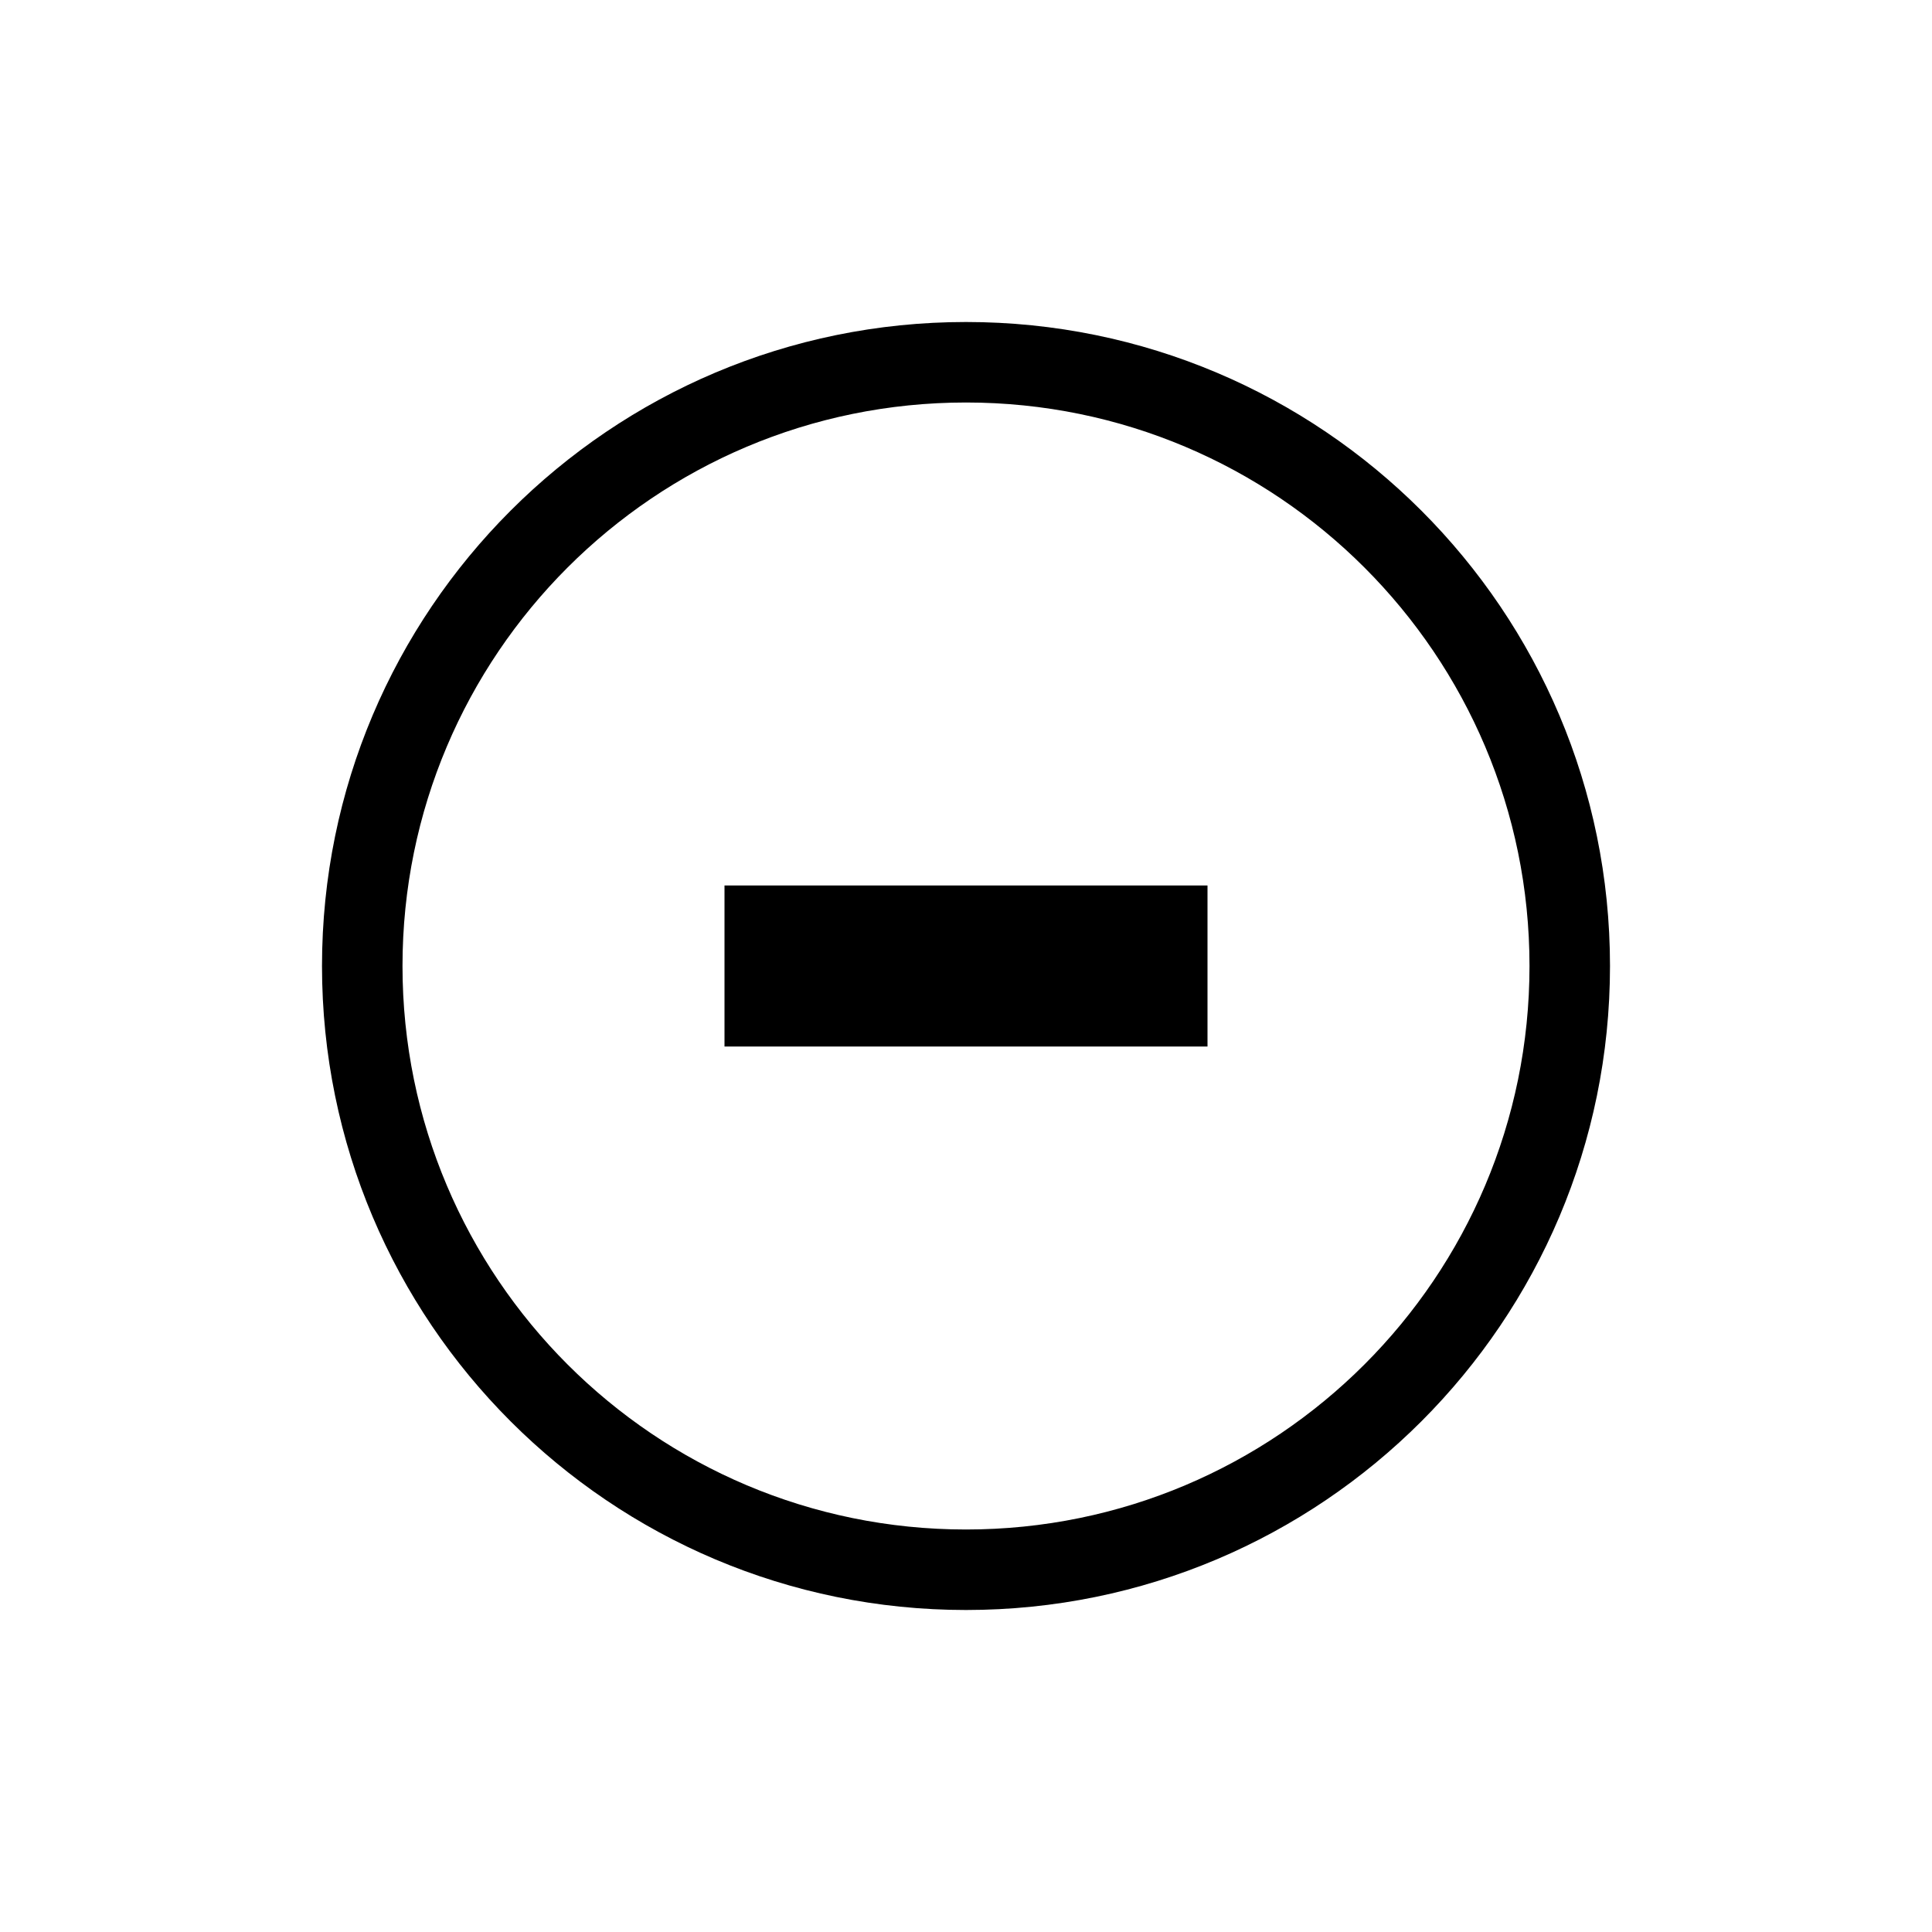
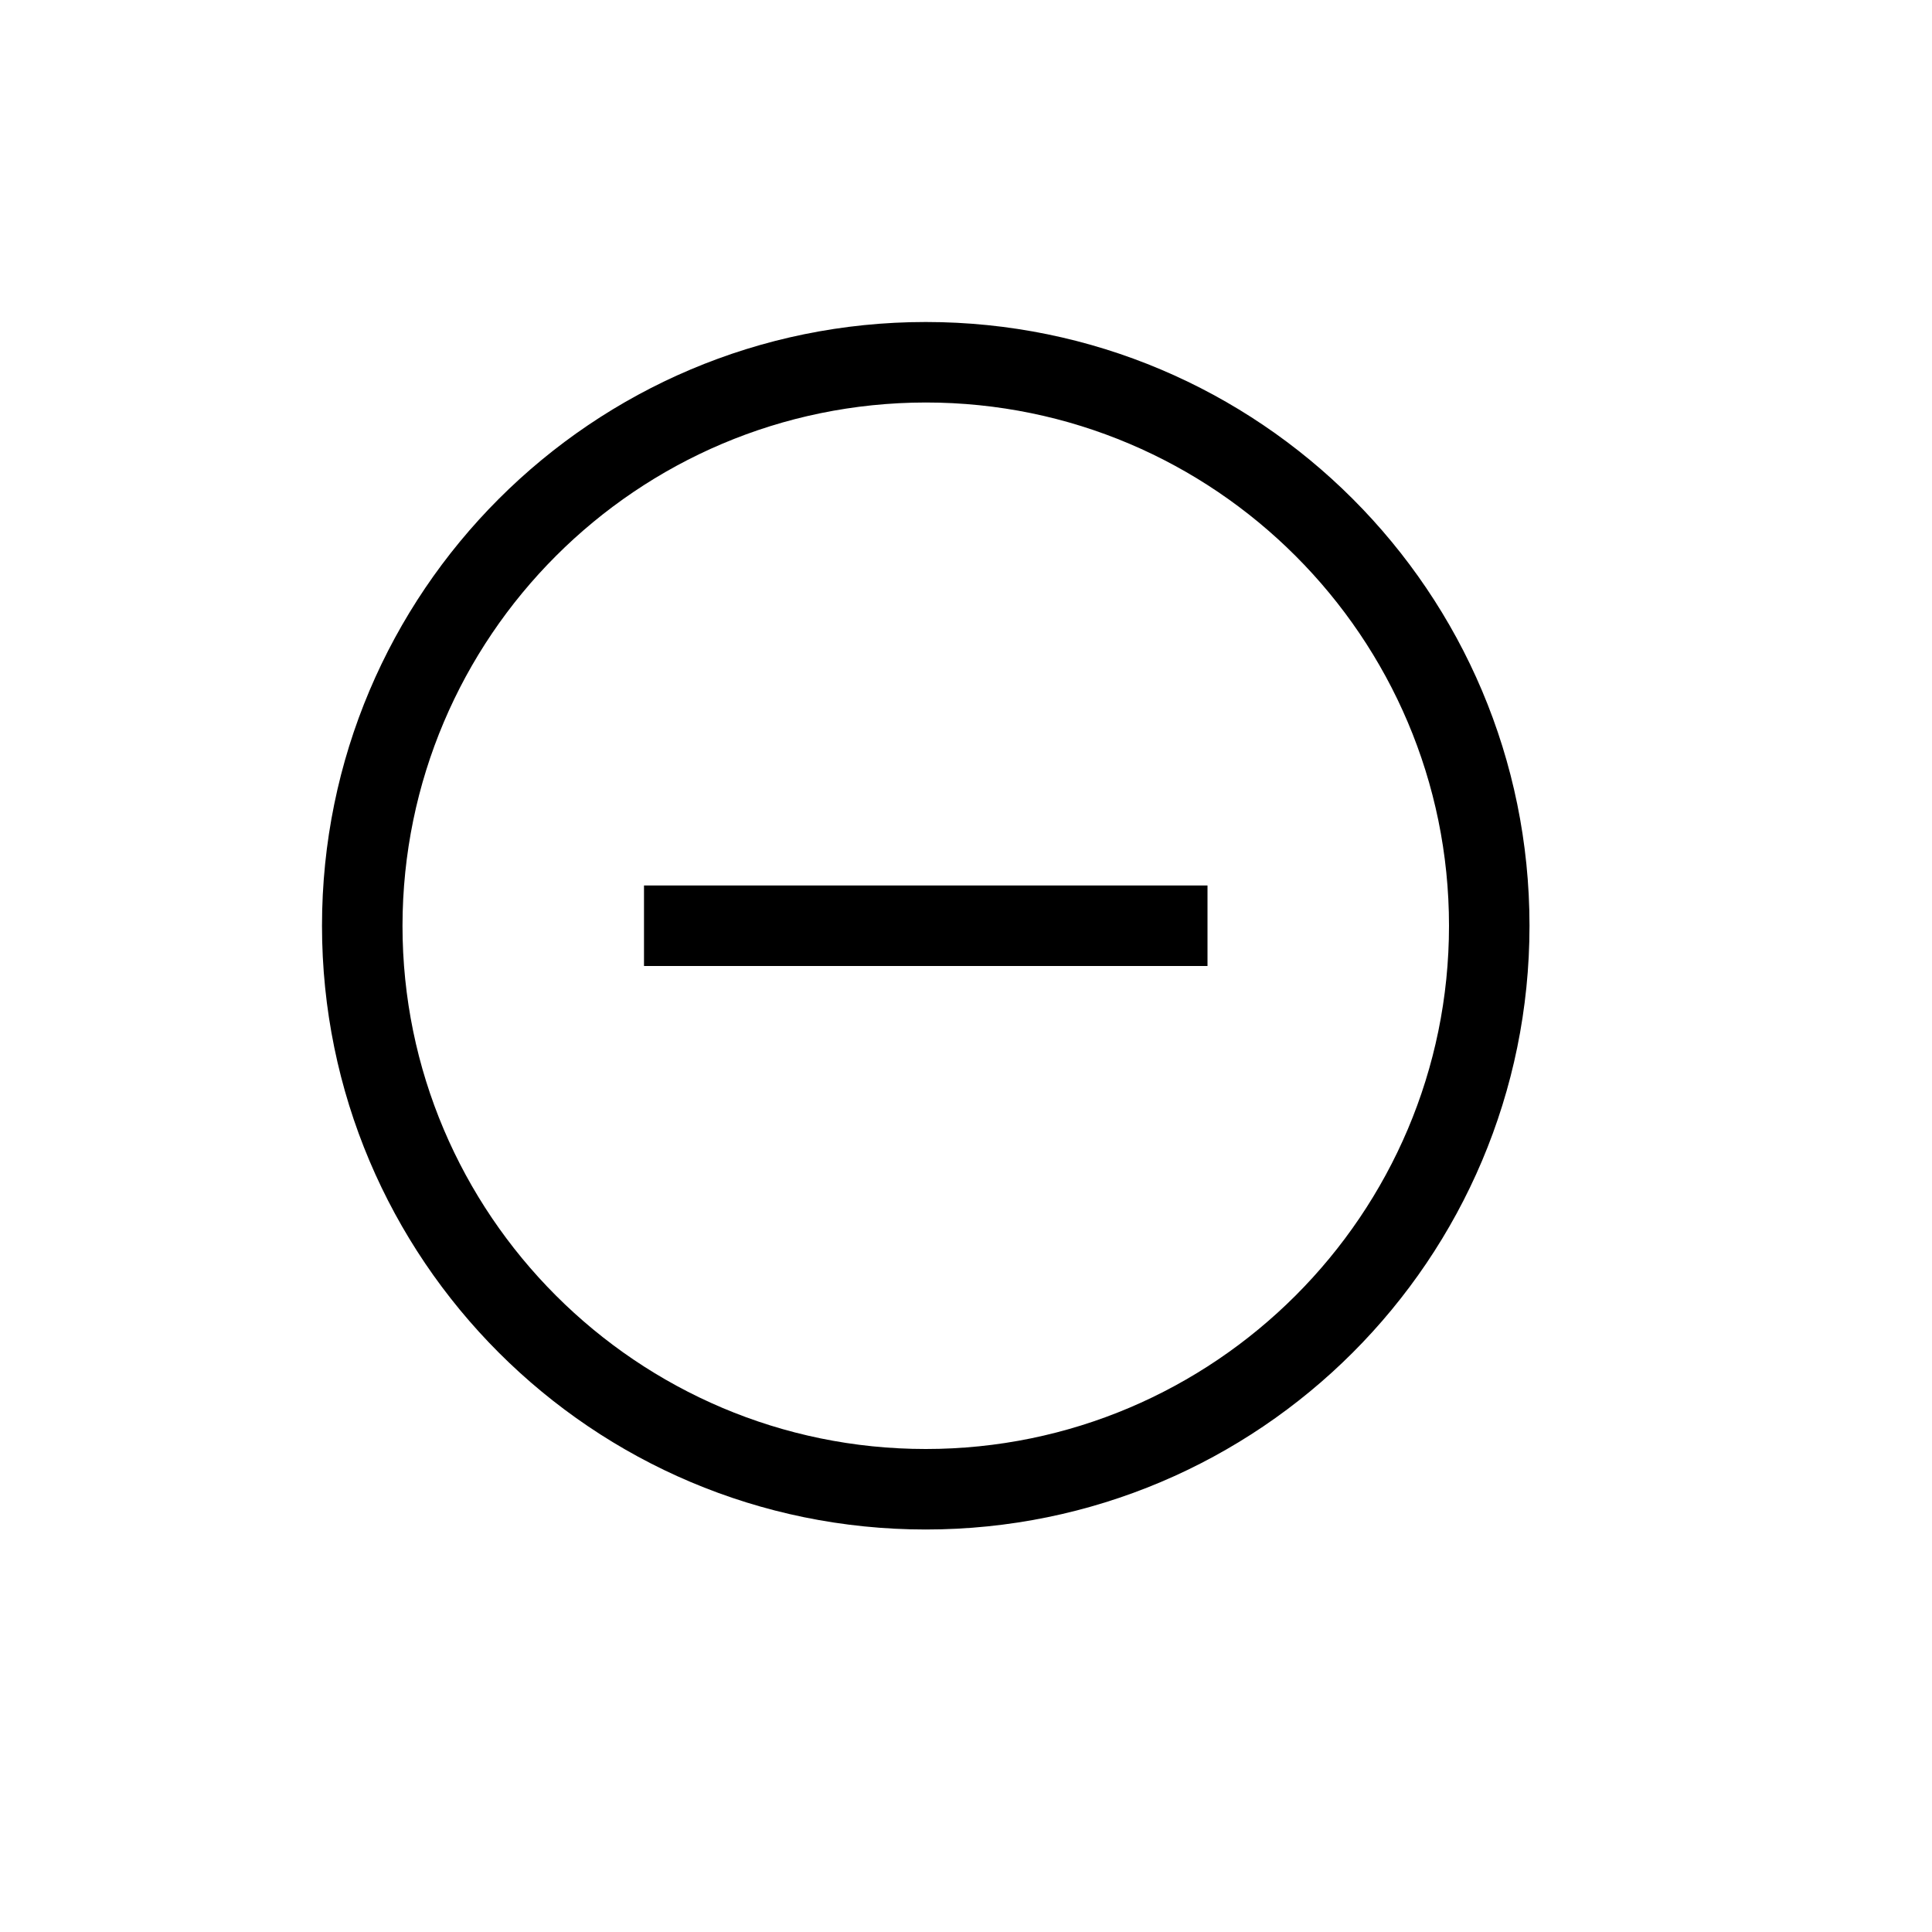
<svg xmlns="http://www.w3.org/2000/svg" width="24" height="24" viewBox="0 0 24 24">
-   <path fill-rule="evenodd" d="M12,5 C8.134,5 5,8.134 5,12 C5,15.866 8.134,19 12,19 C15.866,19 19,15.866 19,12 C19,8.134 15.866,5 12,5 Z M12,4 C16.418,4 20,7.582 20,12 C20,16.418 16.418,20 12,20 C7.582,20 4,16.418 4,12 C4,7.582 7.582,4 12,4 Z M9,11 L15,11 L15,13 L9,13 L9,11 Z" />
+   <path d="M11.5 4a7.5 7.5 0 017.5 7.5 7.5 7.5 0 01-7.5 7.5A7.5 7.5 0 014 11.5 7.5 7.5 0 0111.5 4zm0 1A6.508 6.508 0 005 11.5c0 3.584 2.916 6.5 6.5 6.5s6.5-2.916 6.5-6.5S15.084 5 11.5 5zm3.5 6v1H8v-1h7z" />
</svg>
